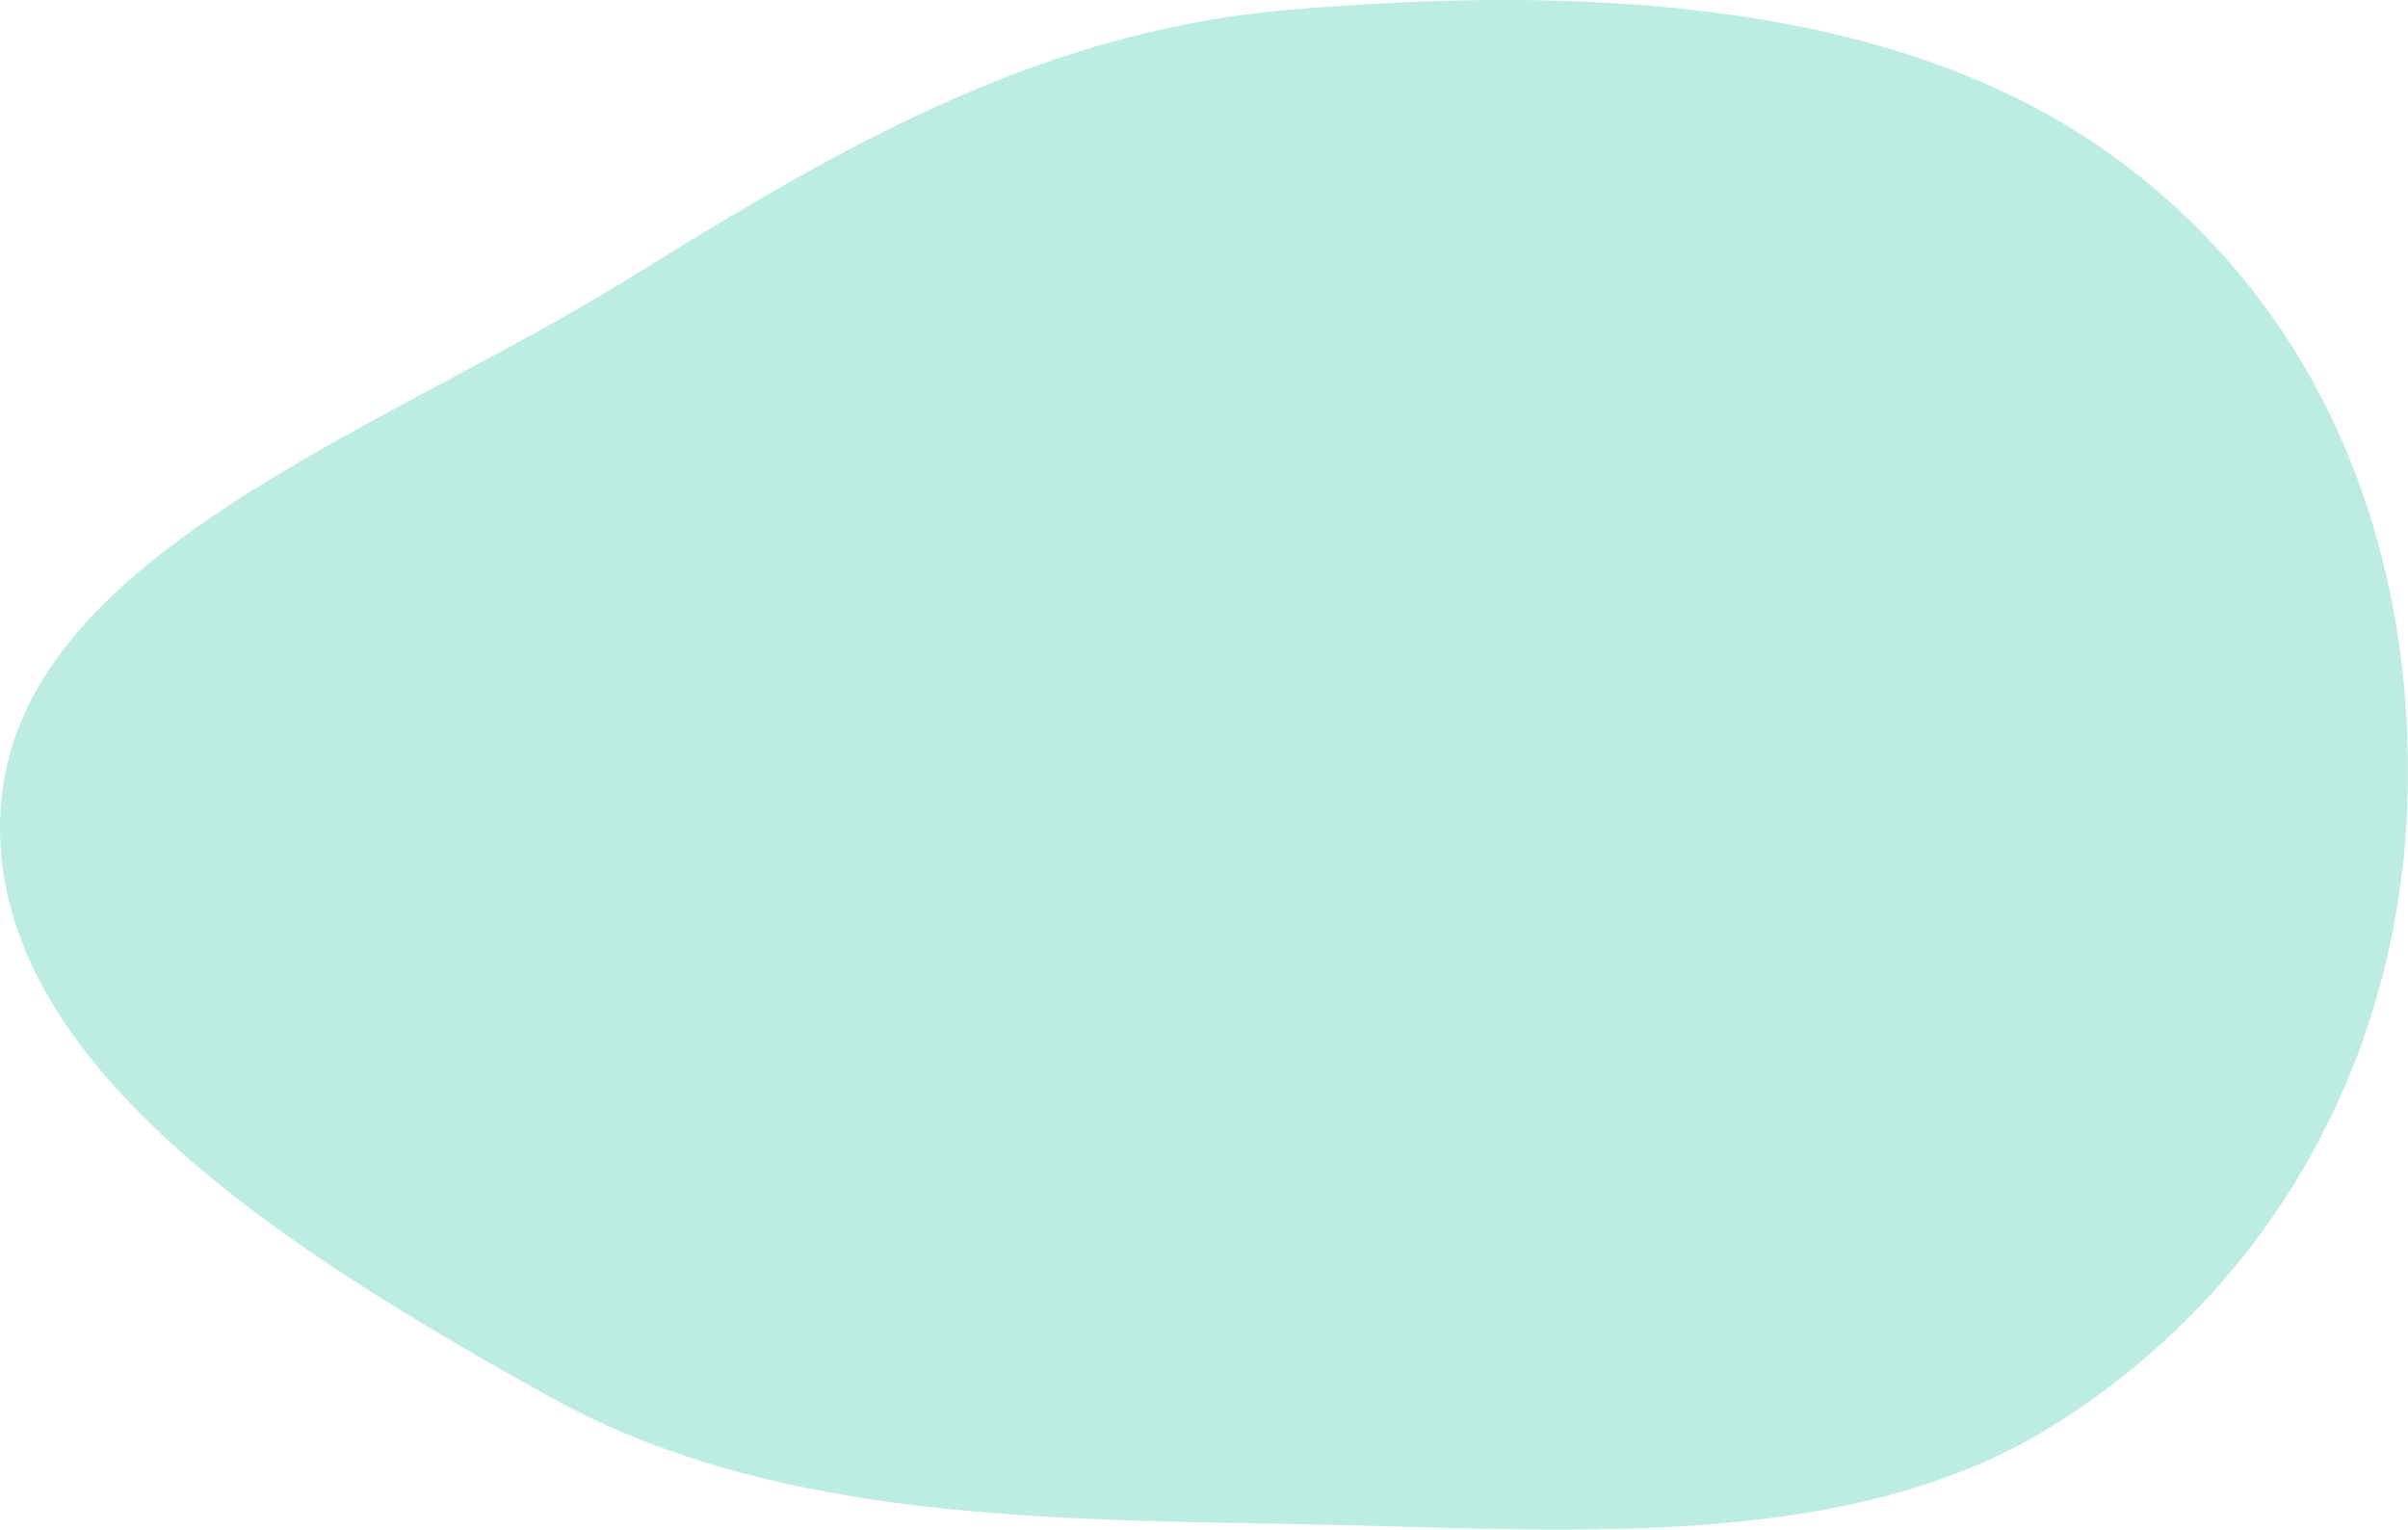
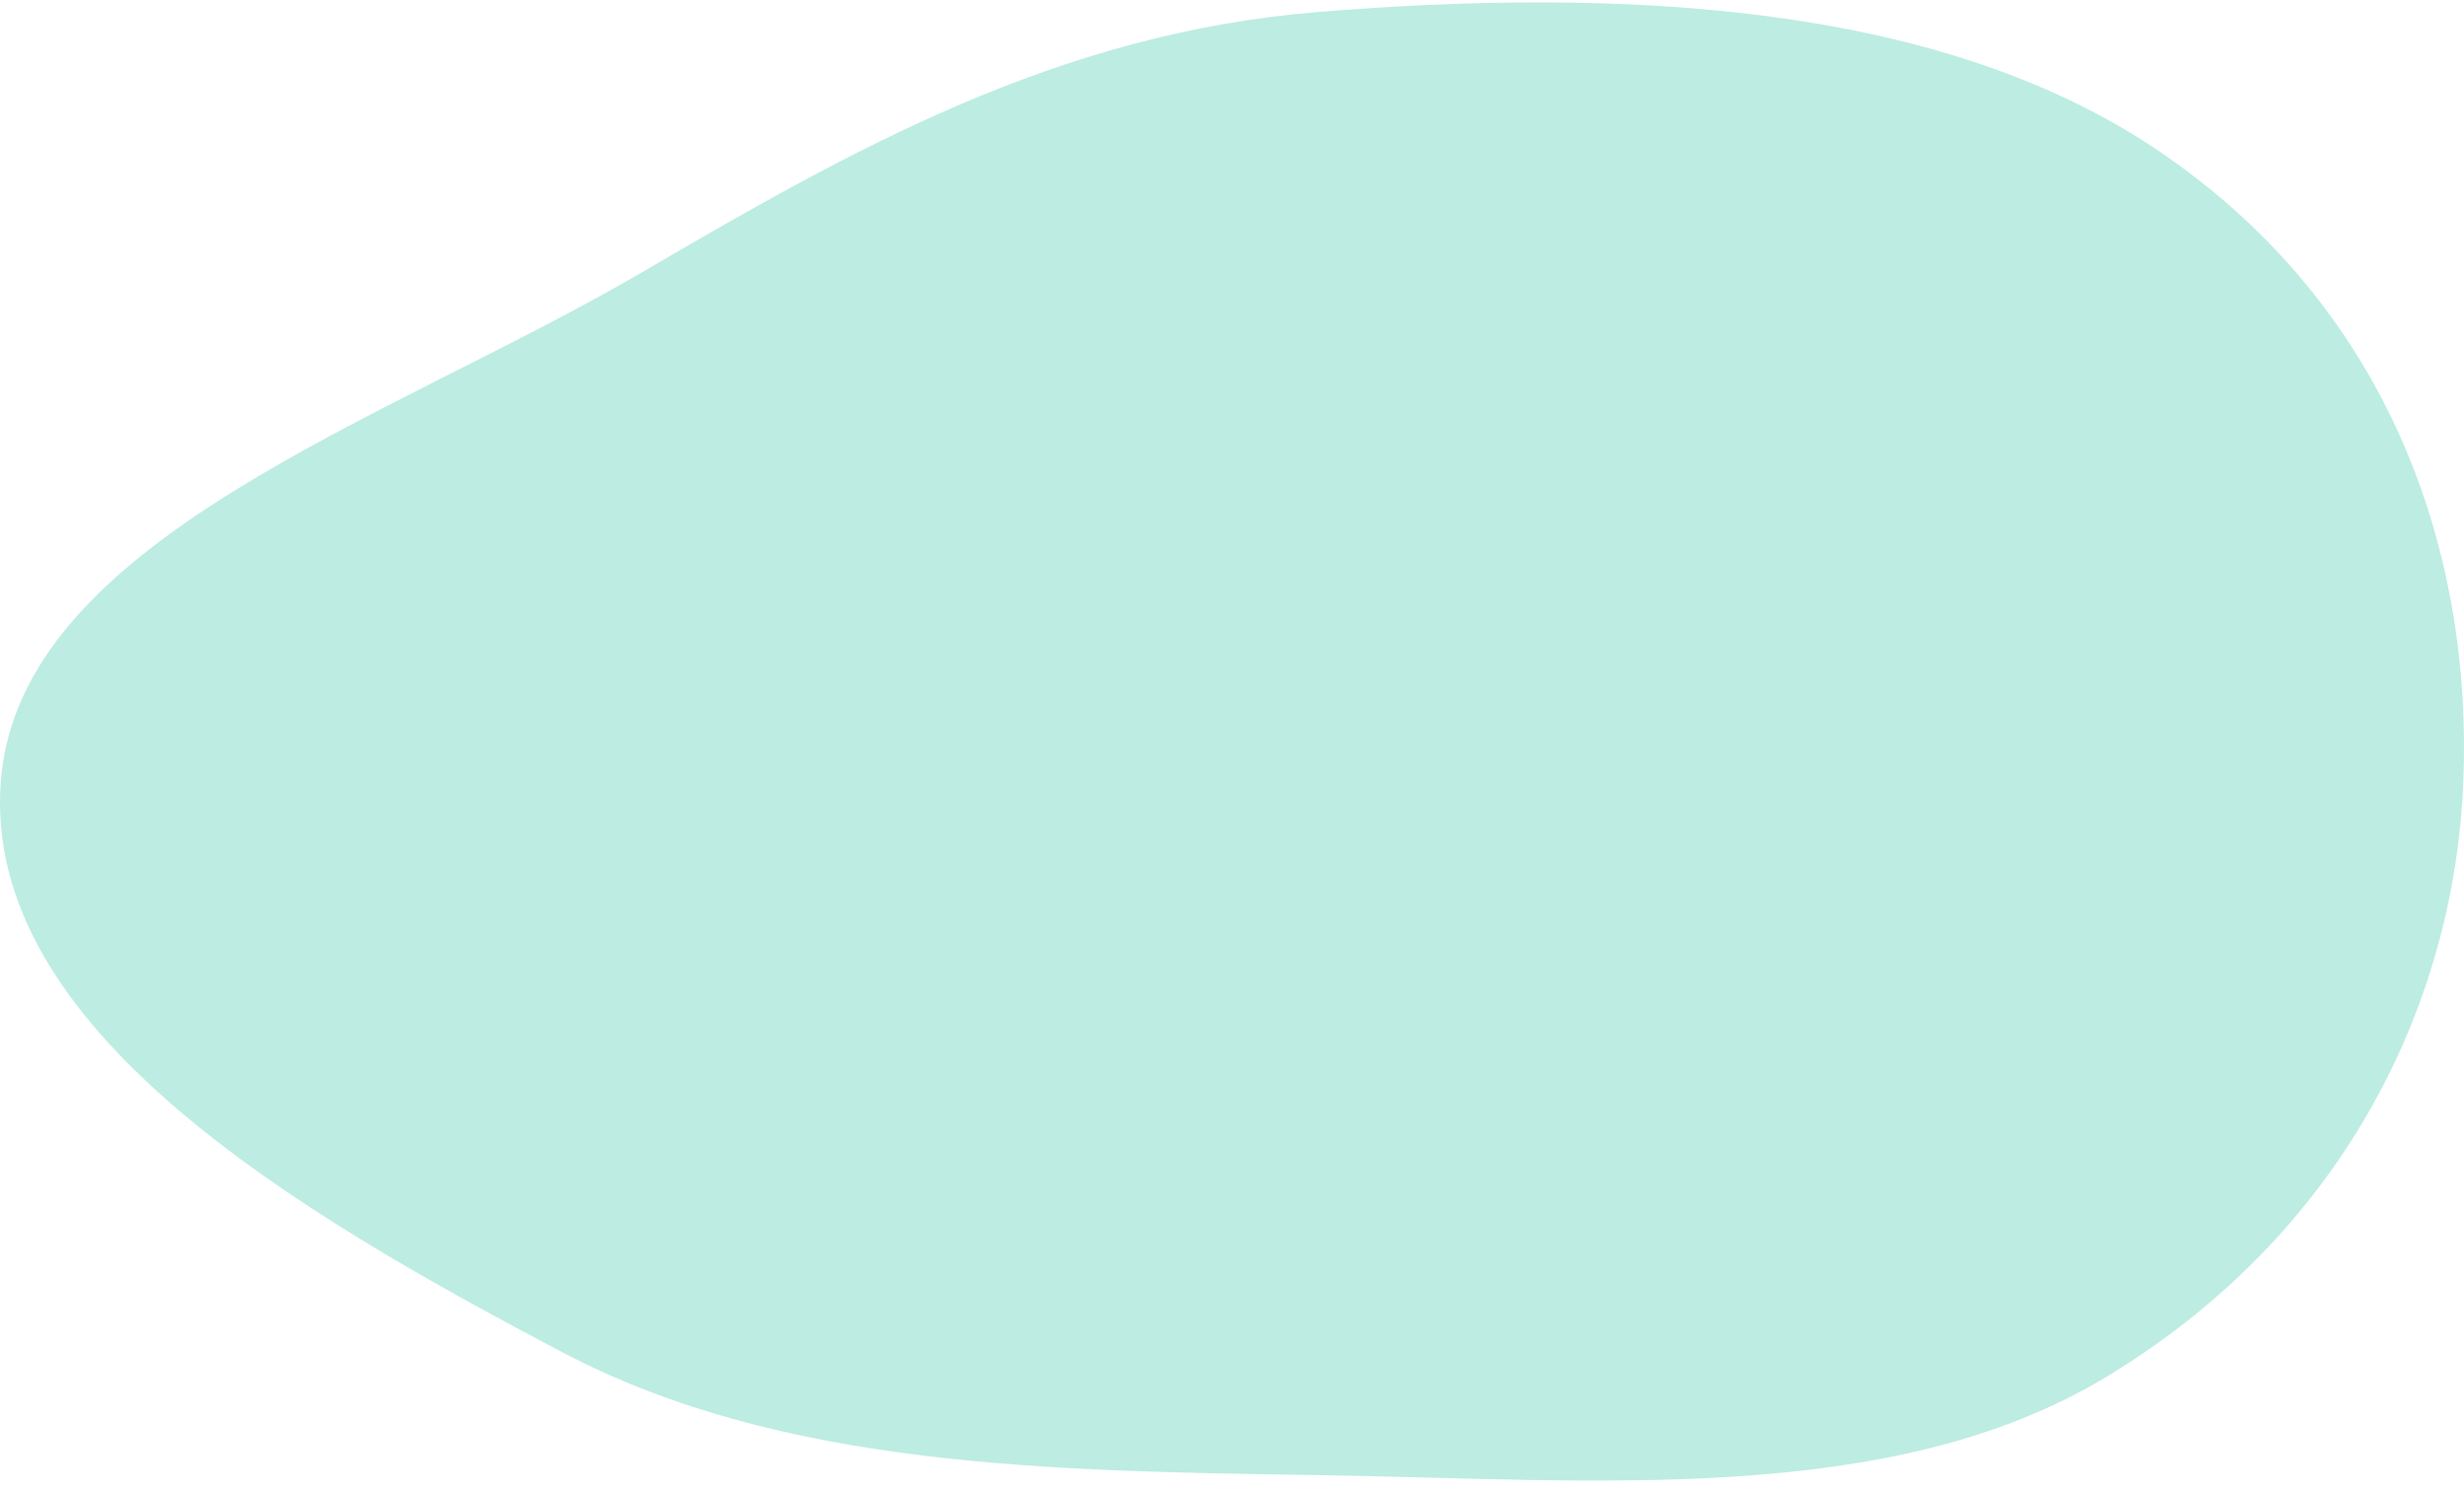
- <svg xmlns="http://www.w3.org/2000/svg" width="400" height="254" viewBox="0 0 400 254" fill="none">
-   <path fill-rule="evenodd" clip-rule="evenodd" d="M214.072 1.635C262.069 -2.465 314.154 -0.319 350.172 25.337C387.636 52.024 401.434 93.927 399.884 133.993C398.381 172.821 379.959 211.817 342.013 236.135C306.967 258.593 259.002 253.813 214.072 253.068C170.577 252.347 127.026 251.84 91.338 231.977C47.869 207.784 -2.822 176.232 0.123 133.993C3.037 92.191 62.829 71.986 104.281 46.342C138.04 25.457 171.606 5.262 214.072 1.635Z" fill="#BCECE2" />
+ <svg xmlns="http://www.w3.org/2000/svg" width="250" height="151" viewBox="0 0 250 151" fill="none">
+   <path fill-rule="evenodd" clip-rule="evenodd" d="M133.795 1.21C163.793 -1.211 196.346 0.056 218.858 15.207C242.273 30.967 250.896 55.713 249.927 79.374C248.988 102.304 237.474 125.333 213.758 139.694C191.855 152.957 161.876 150.134 133.795 149.694C106.611 149.268 79.391 148.969 57.086 137.239C29.918 122.952 -1.764 104.318 0.077 79.374C1.898 54.688 39.268 42.756 65.176 27.611C86.275 15.278 107.254 3.352 133.795 1.21Z" fill="#BCECE2" />
</svg>
